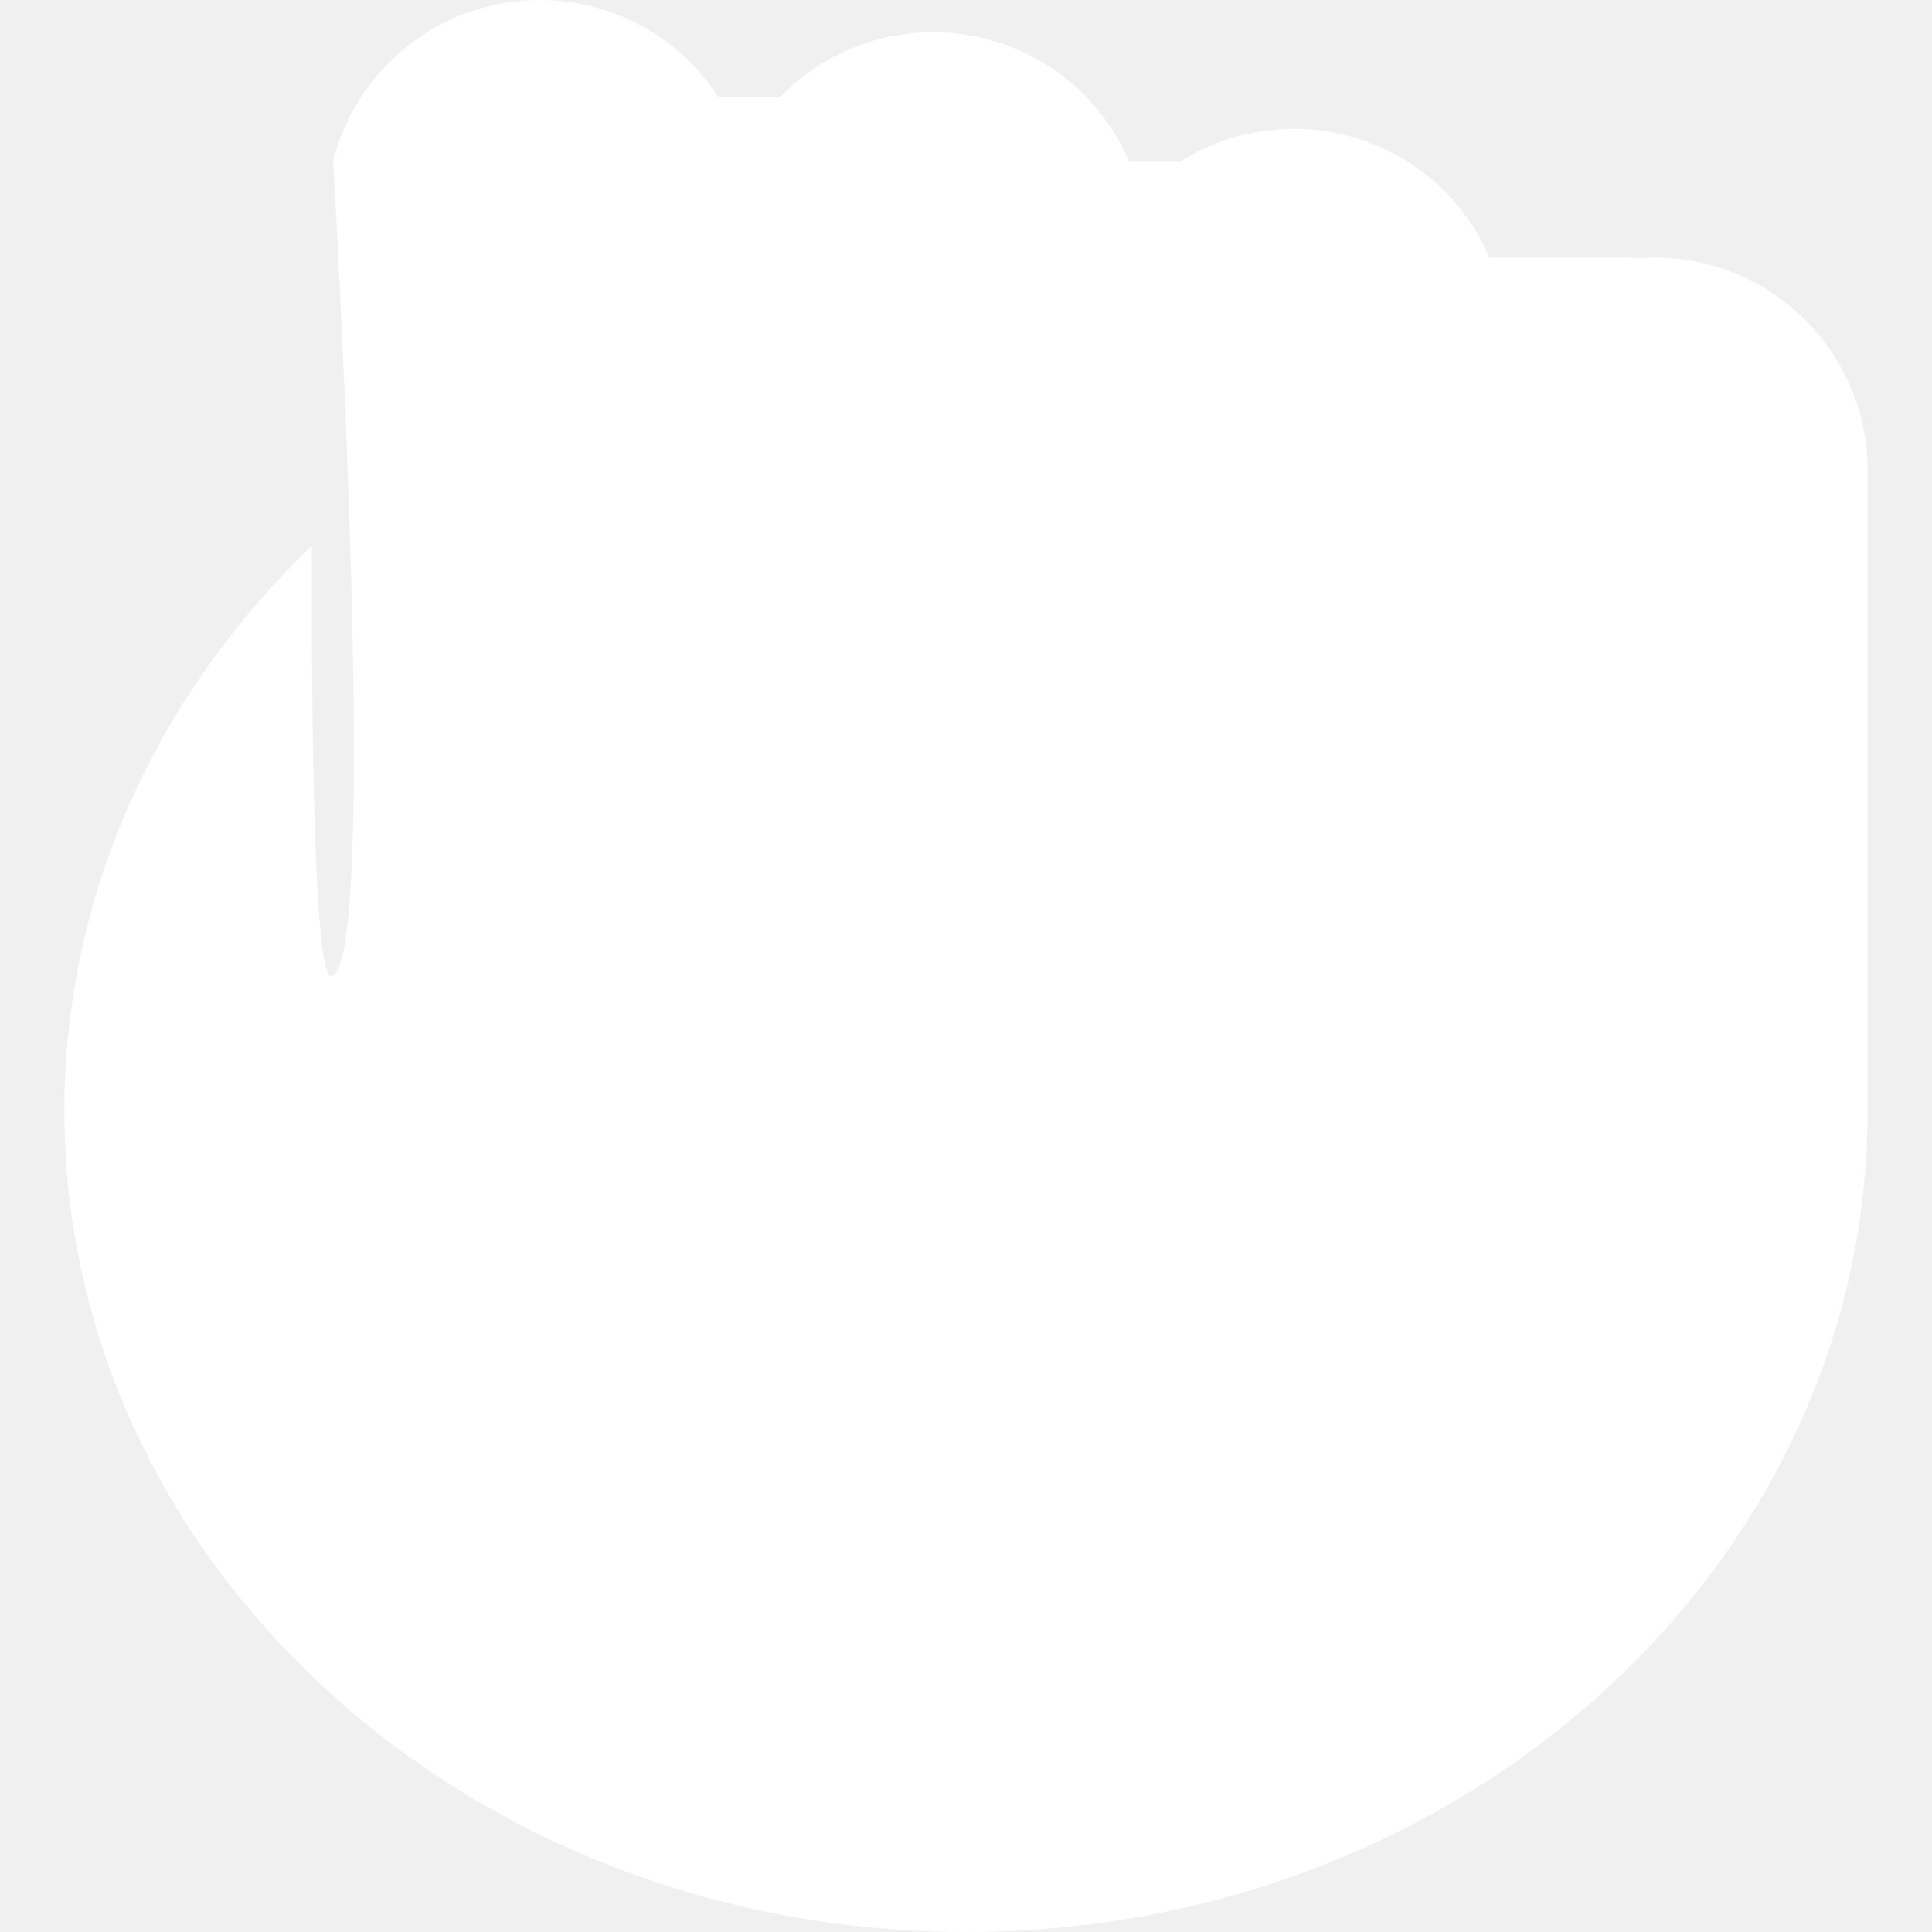
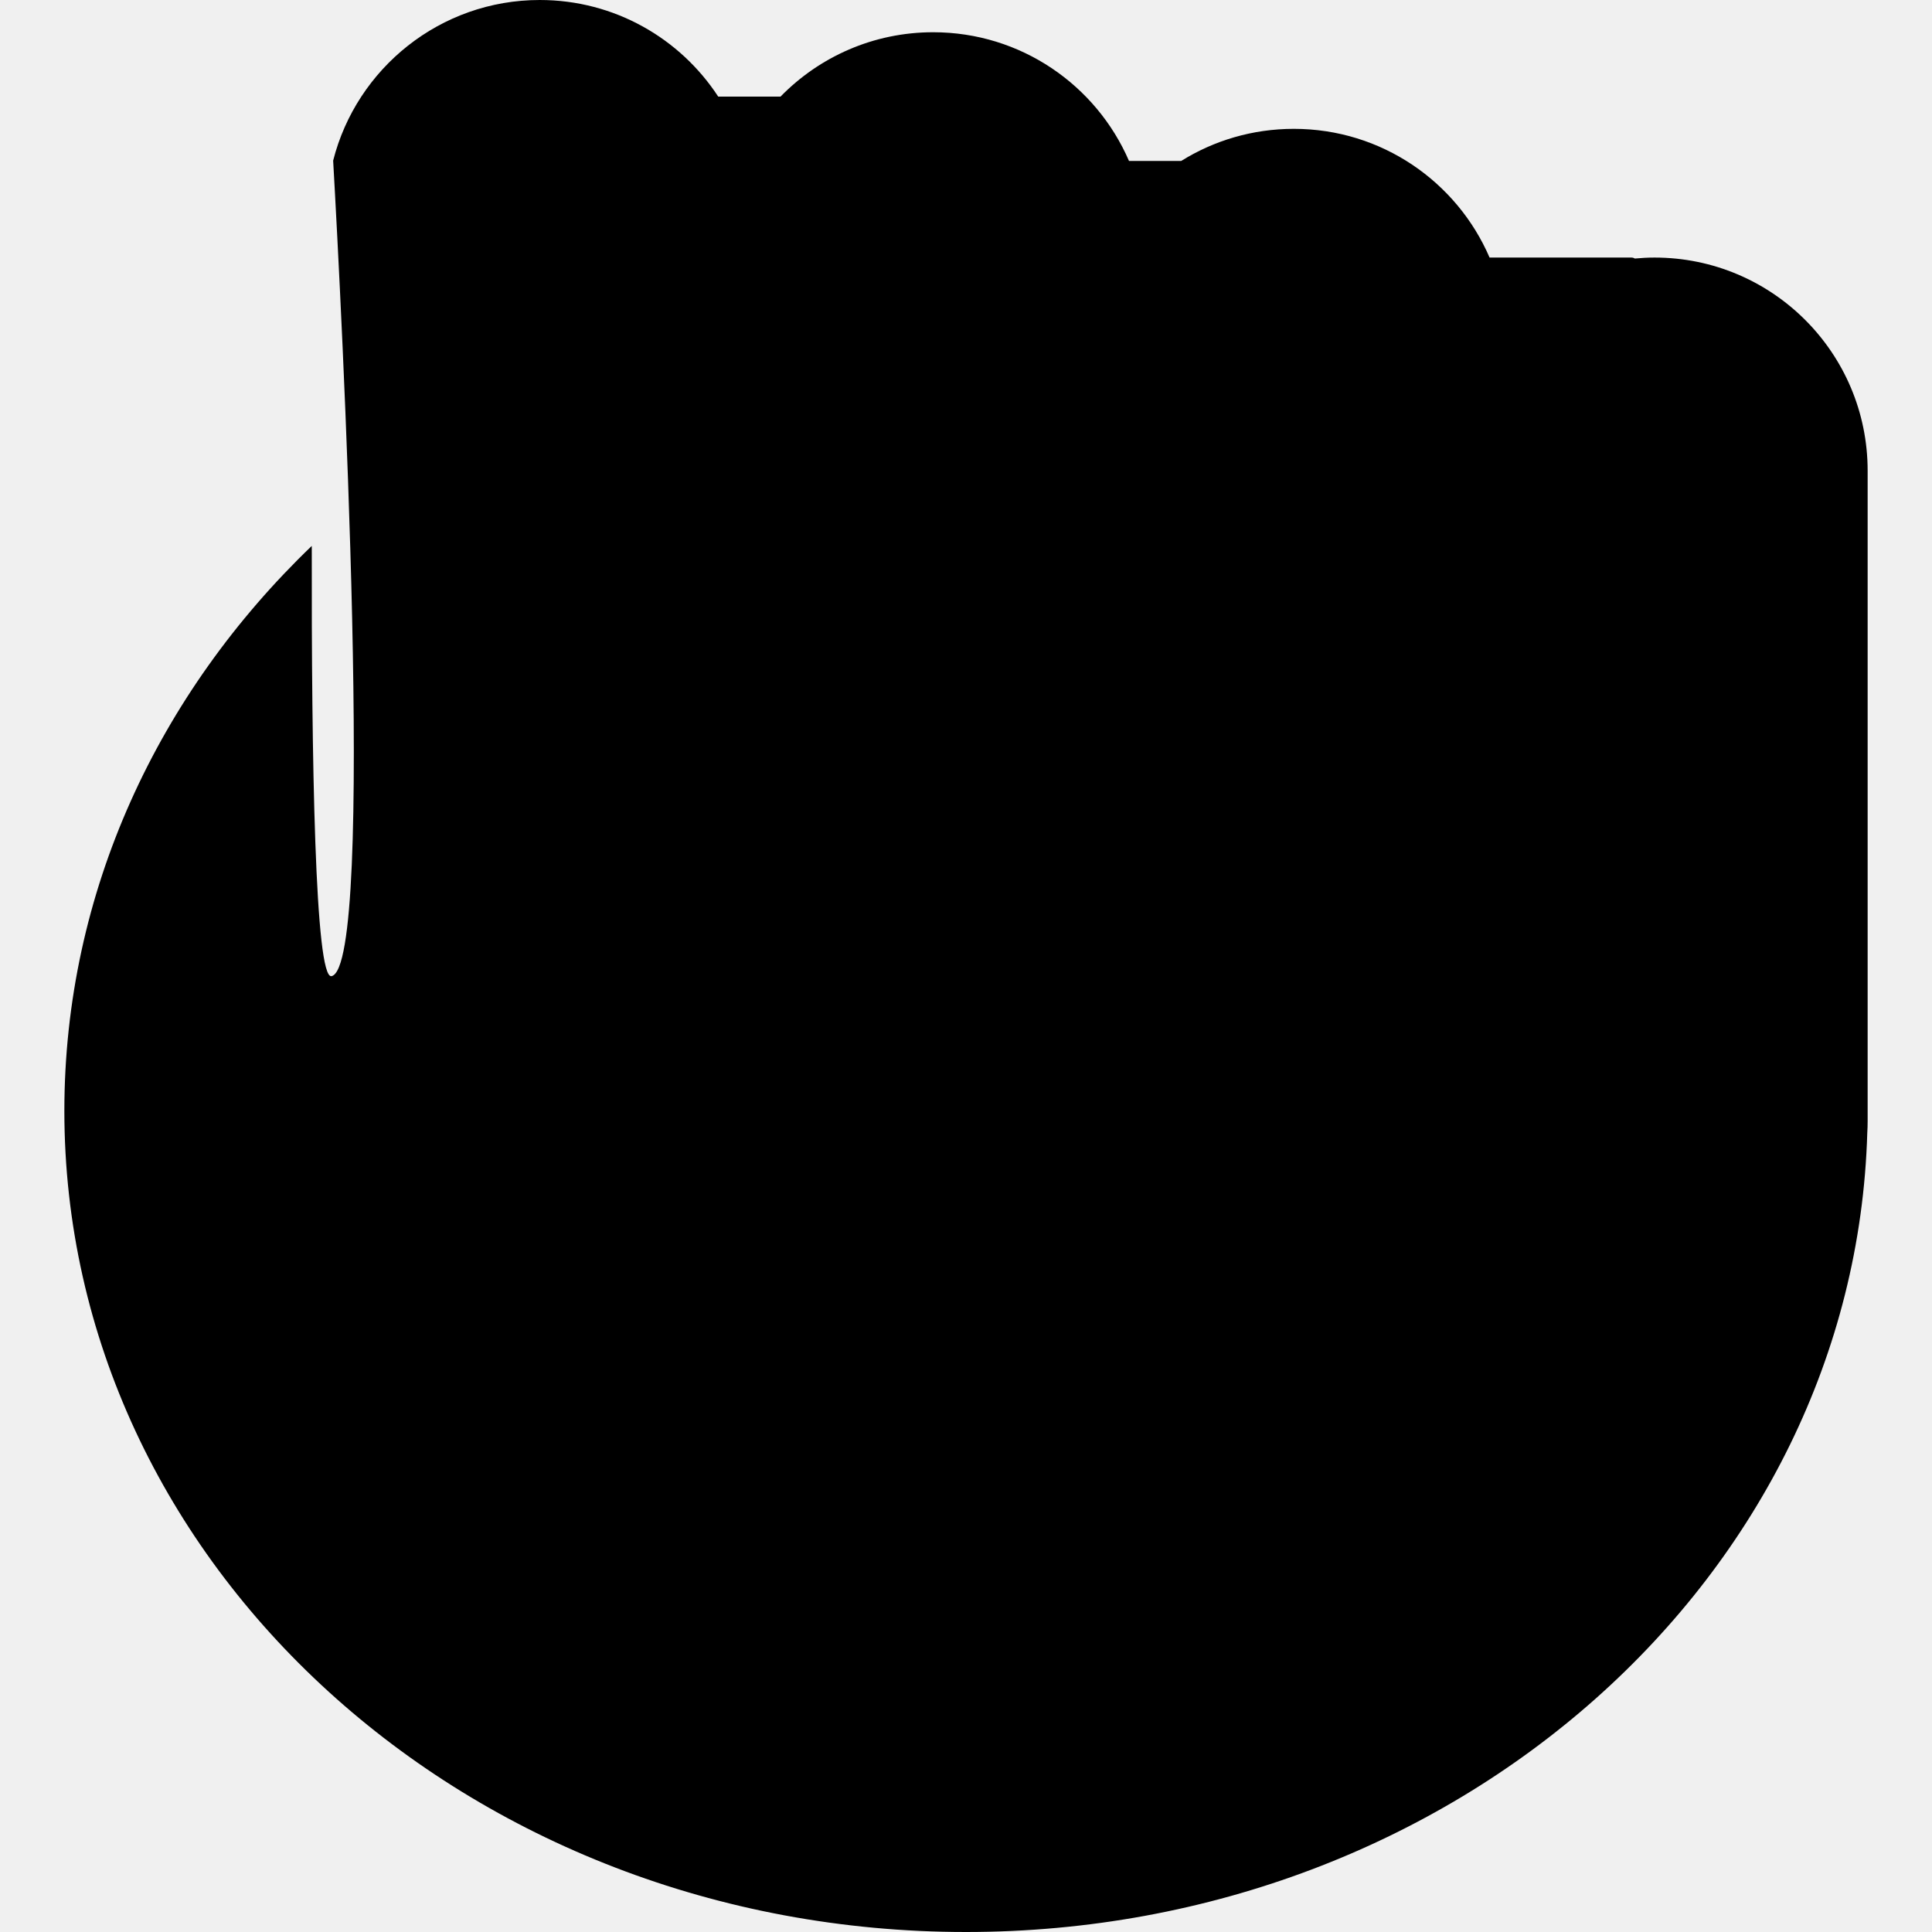
<svg xmlns="http://www.w3.org/2000/svg" width="16" height="16" viewBox="0 0 16 16" fill="none">
-   <path fill-rule="evenodd" clip-rule="evenodd" d="M2.759 1.33C2.953 0.566 3.646 0 4.47 0C5.089 0 5.633 0.318 5.948 0.8H6.464C6.785 0.471 7.233 0.267 7.728 0.267C8.455 0.267 9.079 0.706 9.35 1.333H9.782C10.053 1.164 10.373 1.067 10.715 1.067C11.442 1.067 12.066 1.506 12.336 2.133H13.511C13.521 2.133 13.531 2.136 13.539 2.141C13.592 2.136 13.647 2.133 13.702 2.133C14.677 2.133 15.467 2.923 15.467 3.898V9.19L15.467 9.2L15.467 9.21V9.286C15.467 9.318 15.466 9.35 15.464 9.382C15.358 13.054 12.057 16 8 16C3.876 16 0.533 12.956 0.533 9.2C0.533 7.387 1.312 5.74 2.582 4.521C2.579 6.288 2.609 8.115 2.746 8.084C3.115 8 2.827 2.526 2.759 1.33Z" fill="white" />
+   <path fill-rule="evenodd" clip-rule="evenodd" d="M2.759 1.33C2.953 0.566 3.646 0 4.47 0C5.089 0 5.633 0.318 5.948 0.8H6.464C6.785 0.471 7.233 0.267 7.728 0.267C8.455 0.267 9.079 0.706 9.35 1.333H9.782C10.053 1.164 10.373 1.067 10.715 1.067C11.442 1.067 12.066 1.506 12.336 2.133H13.511C13.521 2.133 13.531 2.136 13.539 2.141C13.592 2.136 13.647 2.133 13.702 2.133C14.677 2.133 15.467 2.923 15.467 3.898V9.19L15.467 9.2L15.467 9.21V9.286C15.467 9.318 15.466 9.35 15.464 9.382C15.358 13.054 12.057 16 8 16C3.876 16 0.533 12.956 0.533 9.2C0.533 7.387 1.312 5.74 2.582 4.521C2.579 6.288 2.609 8.115 2.746 8.084C3.115 8 2.827 2.526 2.759 1.33Z" fill="currentColor" />
</svg>
